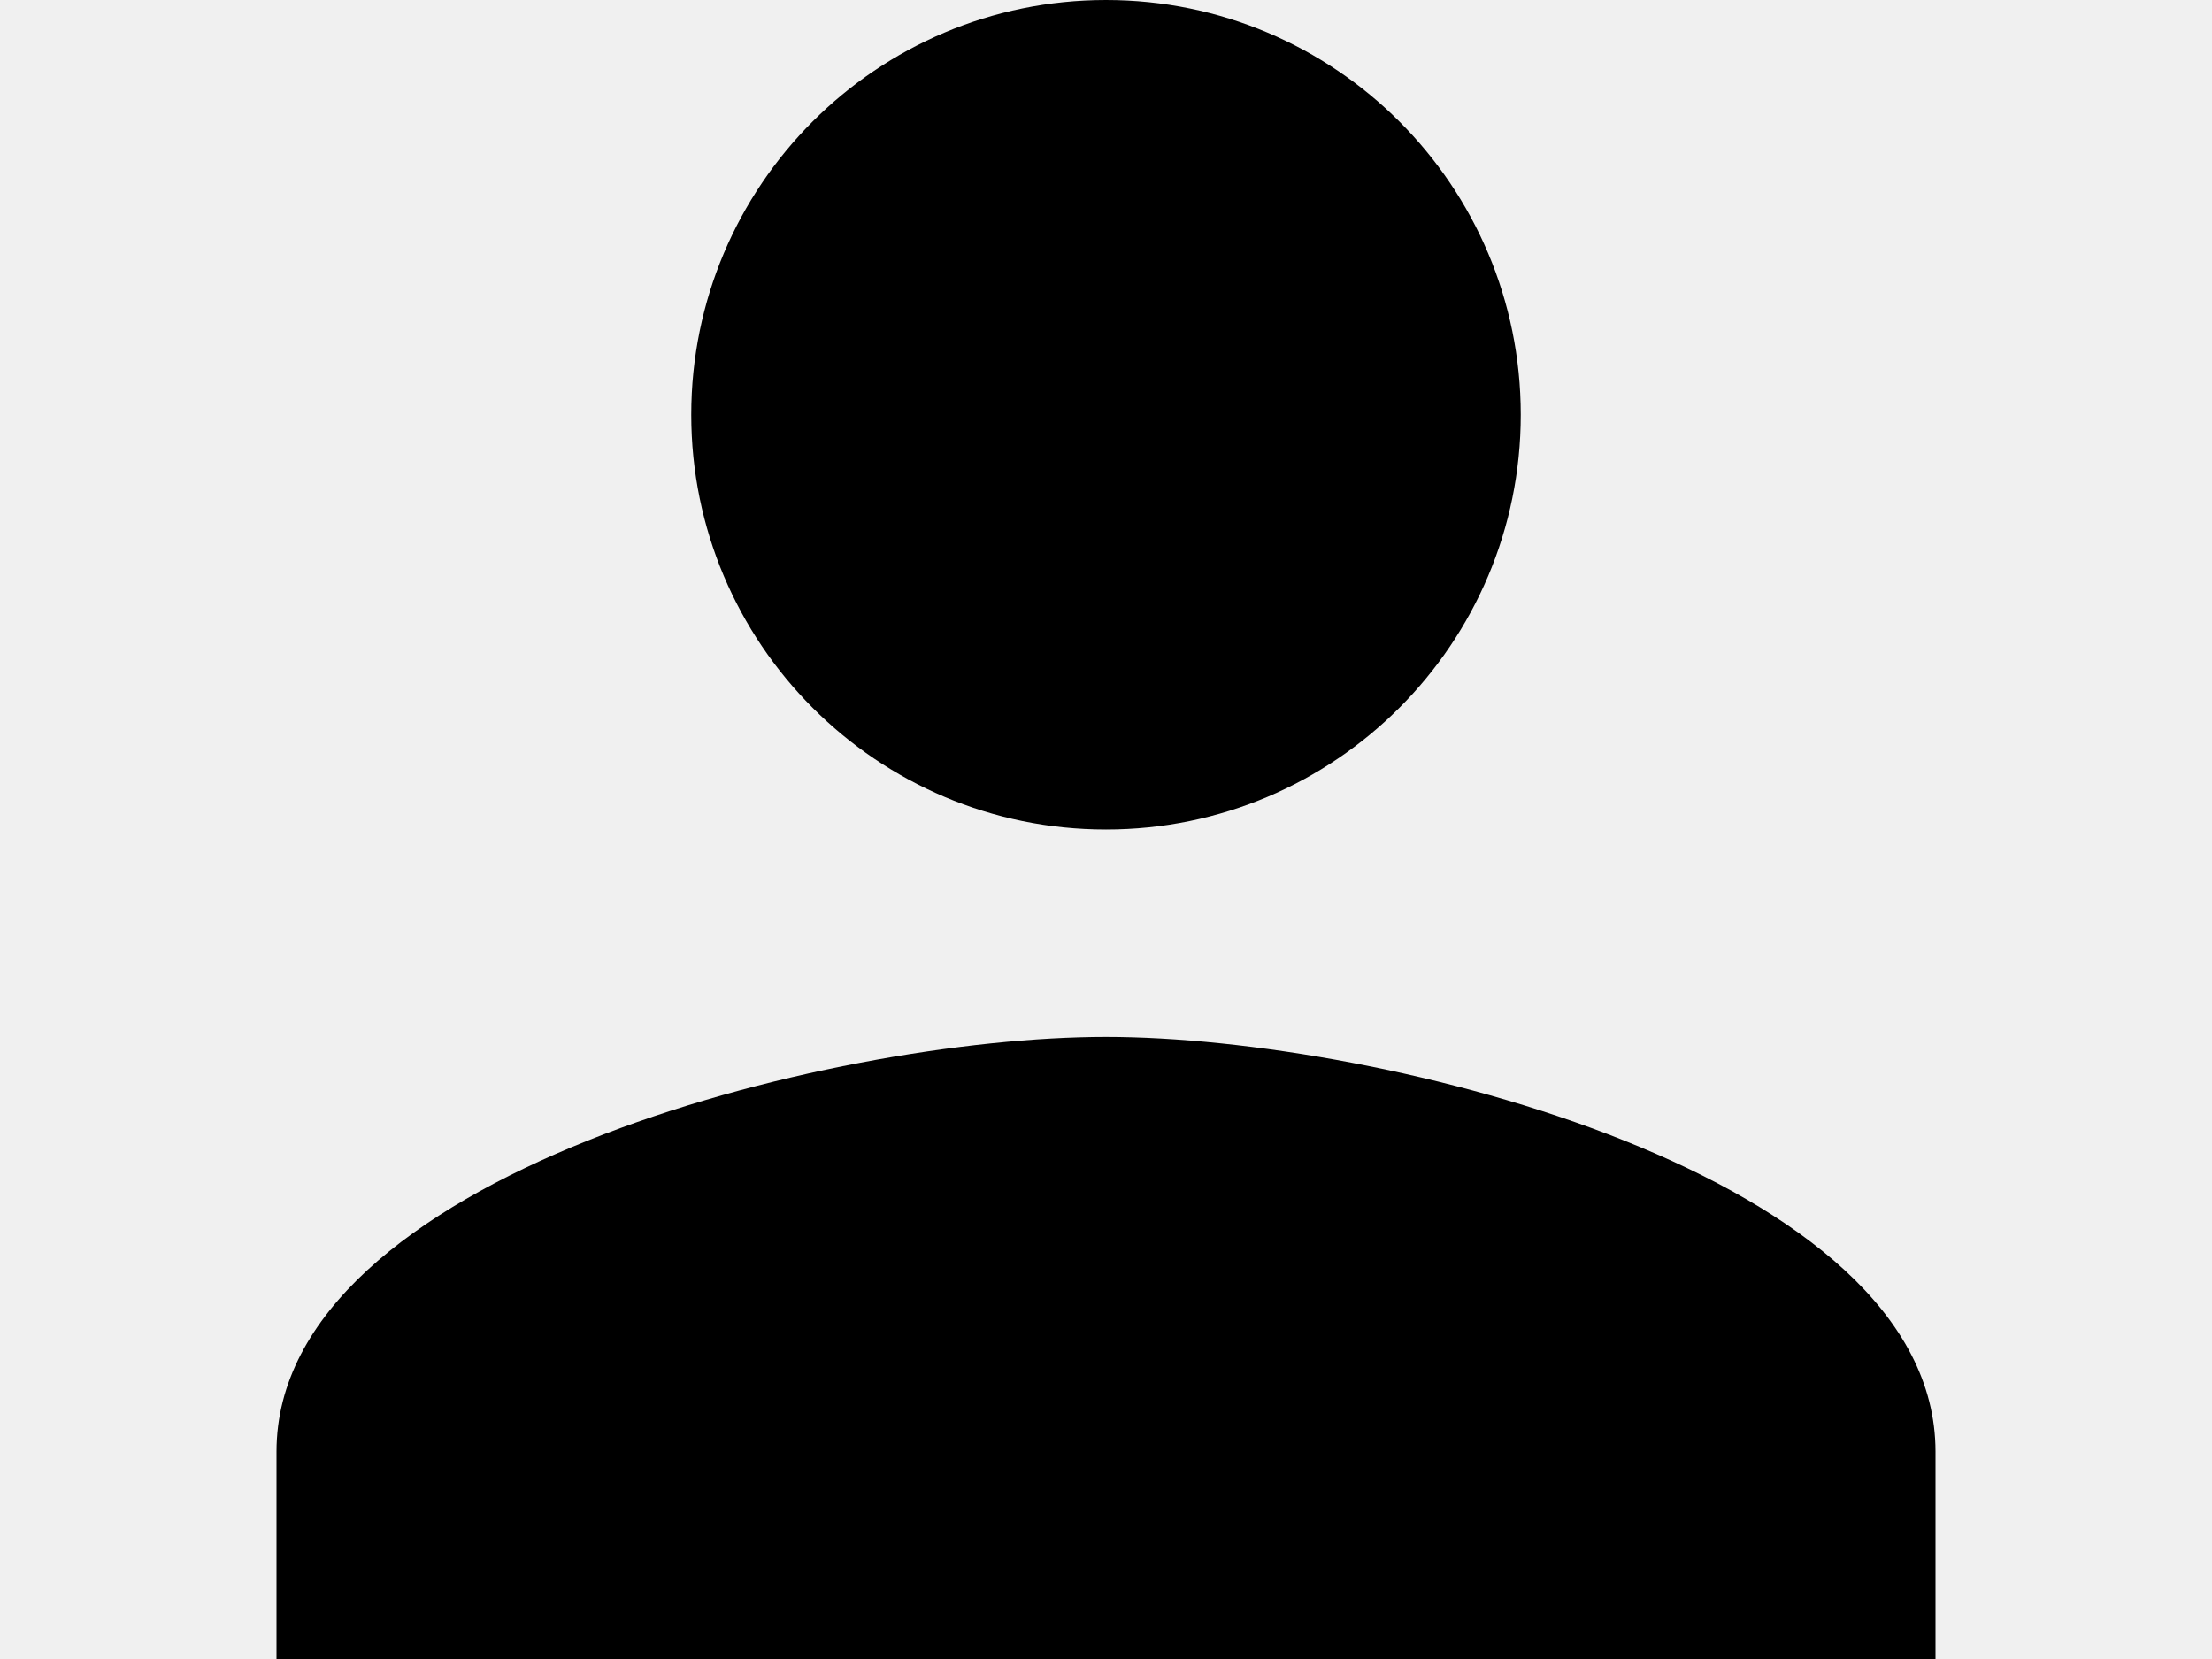
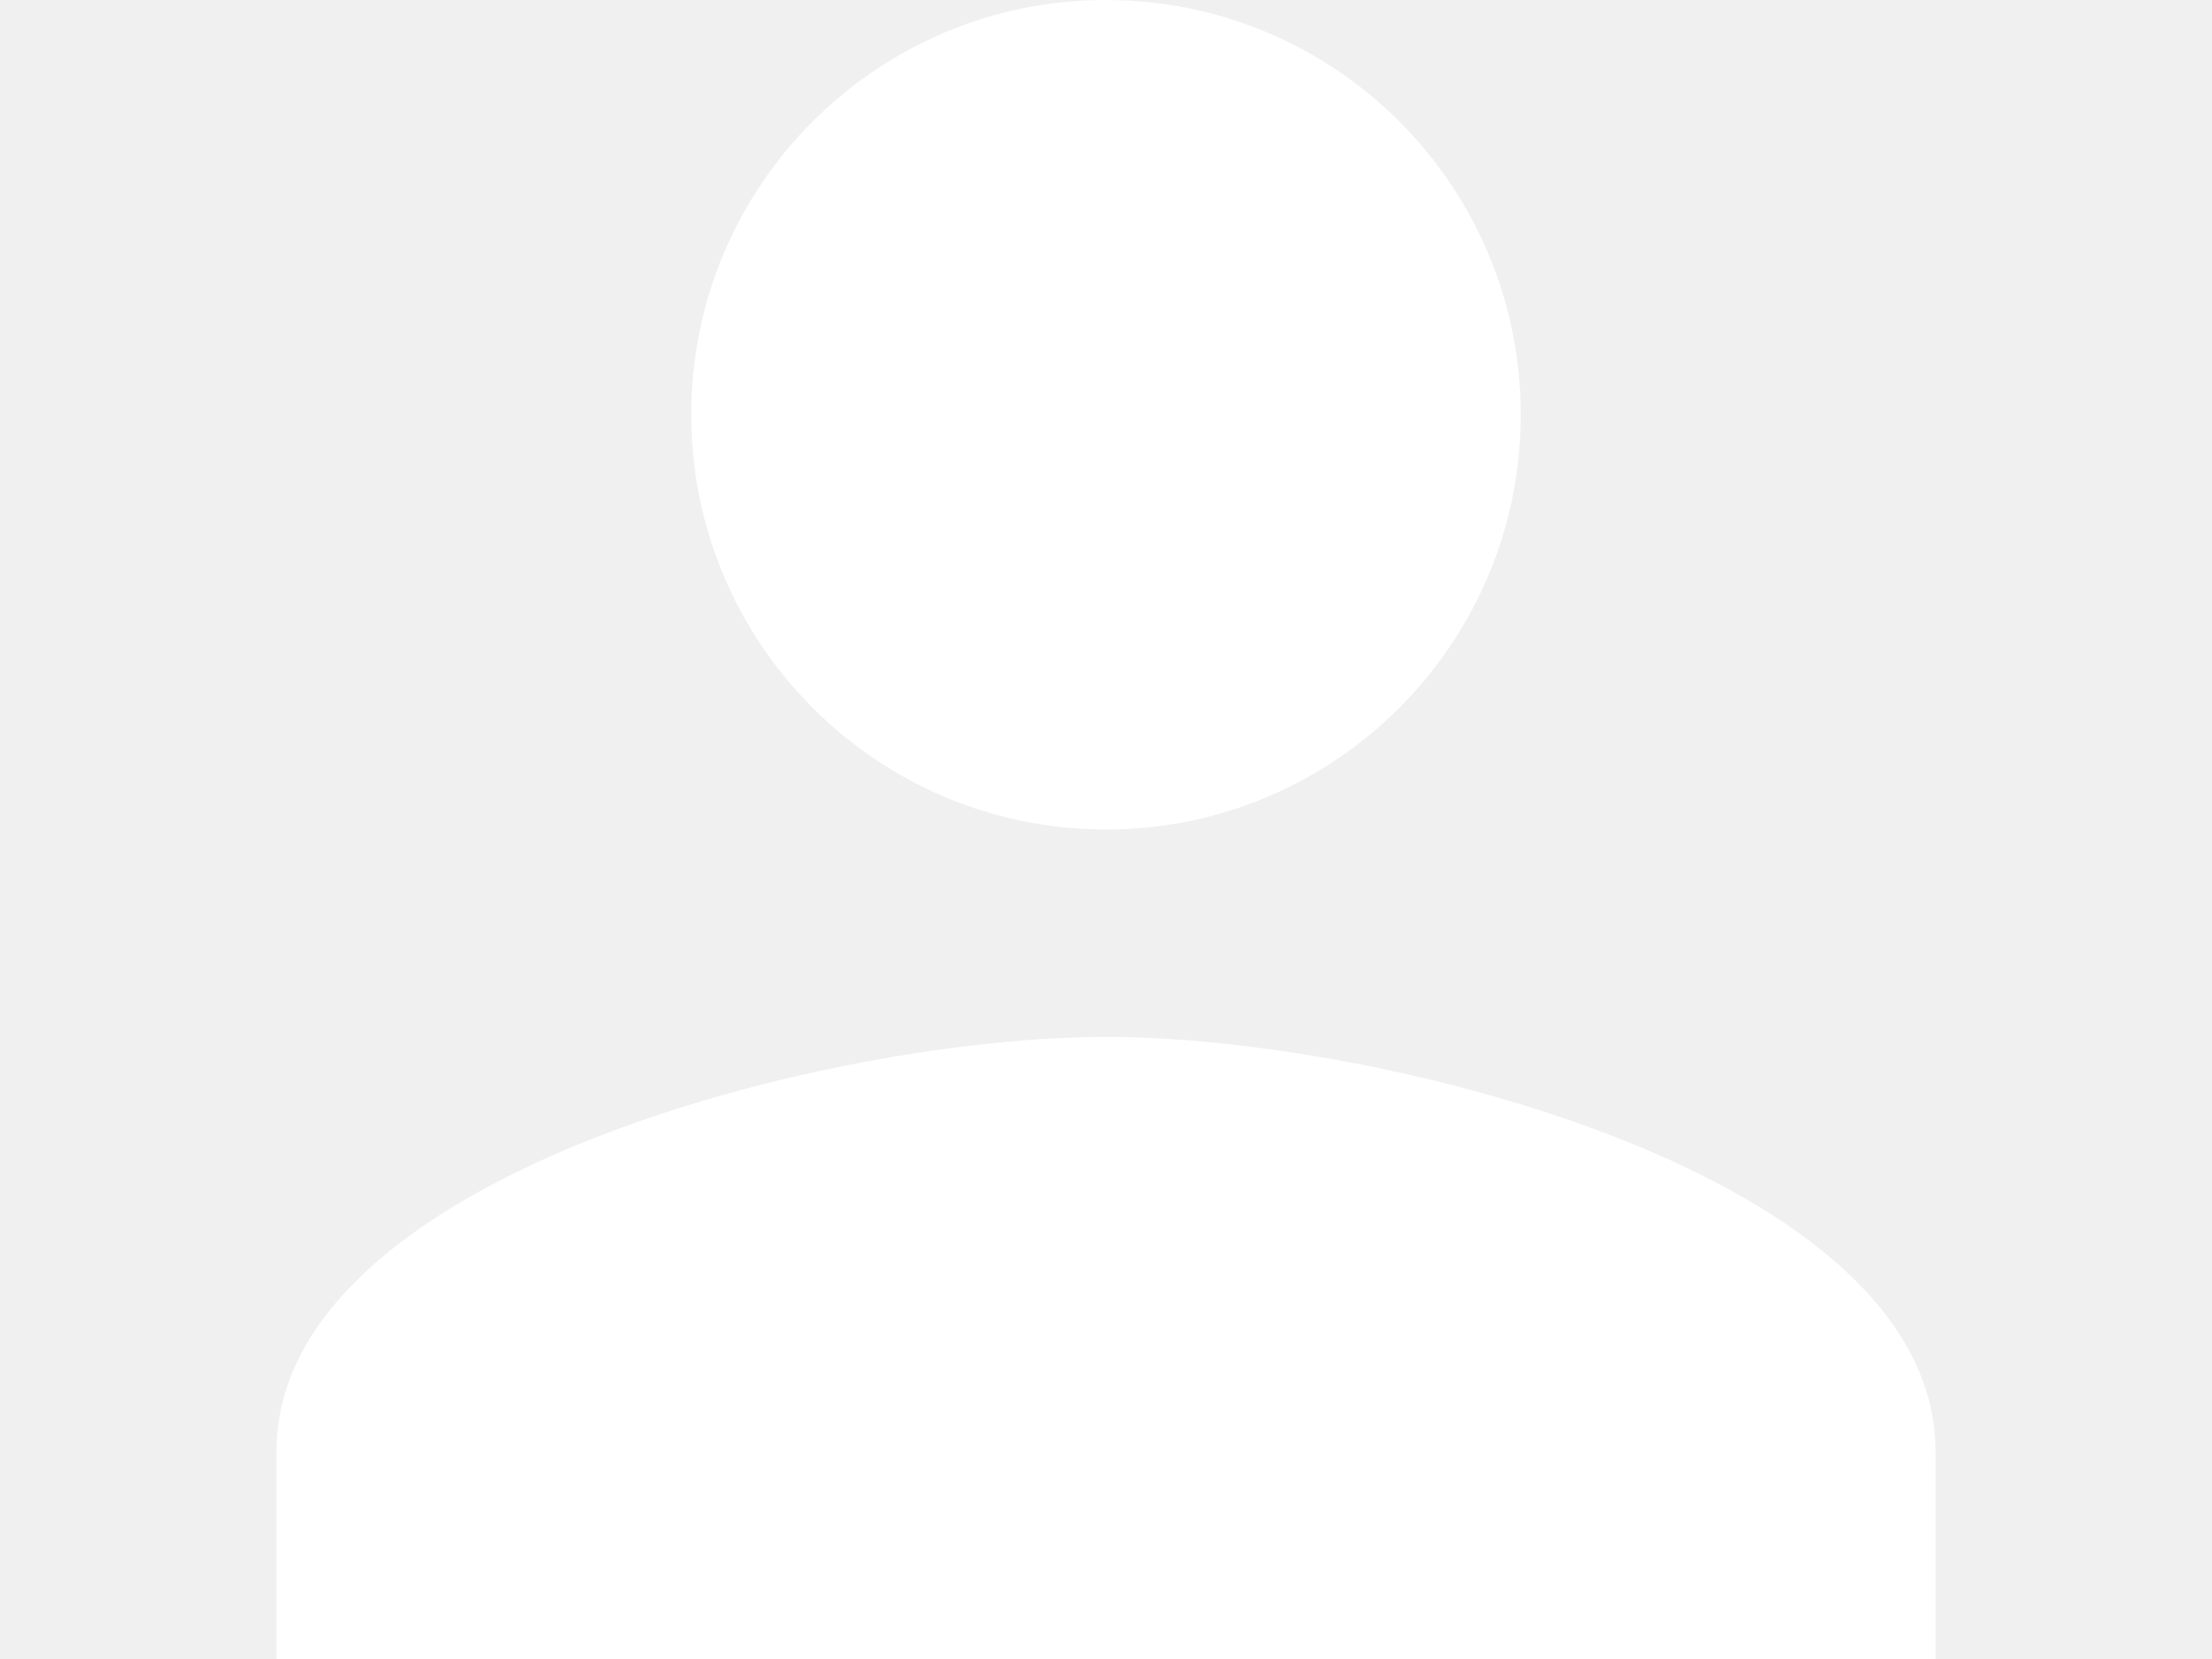
<svg xmlns="http://www.w3.org/2000/svg" id="body_1" width="64" height="48">
  <g transform="matrix(0.0625 0 0 0.0625 0 0)">
    <g transform="matrix(2.250002 0 0 2.250002 128 0)">
	</g>
-     <path transform="matrix(2.250002 0 0 2.250002 128 0)" d="M170.667 170.667C 217.814 170.667 256 132.374 256 85.334C 256 38.187 217.813 0 170.667 0C 123.521 0 85.333 38.187 85.333 85.333C 85.333 132.373 123.52 170.667 170.667 170.667z" stroke="none" fill="#000000" fill-rule="nonzero" />
+     <path transform="matrix(2.250002 0 0 2.250002 128 0)" d="M170.667 170.667C 217.814 170.667 256 132.374 256 85.334C 256 38.187 217.813 0 170.667 0C 123.521 0 85.333 38.187 85.333 85.333C 85.333 132.373 123.52 170.667 170.667 170.667z" stroke="none" fill="#FFFFFF" fill-rule="nonzero" />
    <g transform="matrix(2.250002 0 0 2.250002 128 0)">
	</g>
-     <path transform="matrix(2.250002 0 0 2.250002 128 0)" d="M170.667 213.333C 113.813 213.333 0 241.813 0 298.667L0 298.667L0 341.334L341.333 341.334L341.333 298.667C 341.333 241.813 227.52 213.333 170.667 213.333z" stroke="none" fill="#000000" fill-rule="nonzero" />
+     <path transform="matrix(2.250002 0 0 2.250002 128 0)" d="M170.667 213.333C 113.813 213.333 0 241.813 0 298.667L0 298.667L0 341.334L341.333 341.334L341.333 298.667C 341.333 241.813 227.52 213.333 170.667 213.333z" stroke="none" fill="#FFFFFF" fill-rule="nonzero" />
  </g>
</svg>
